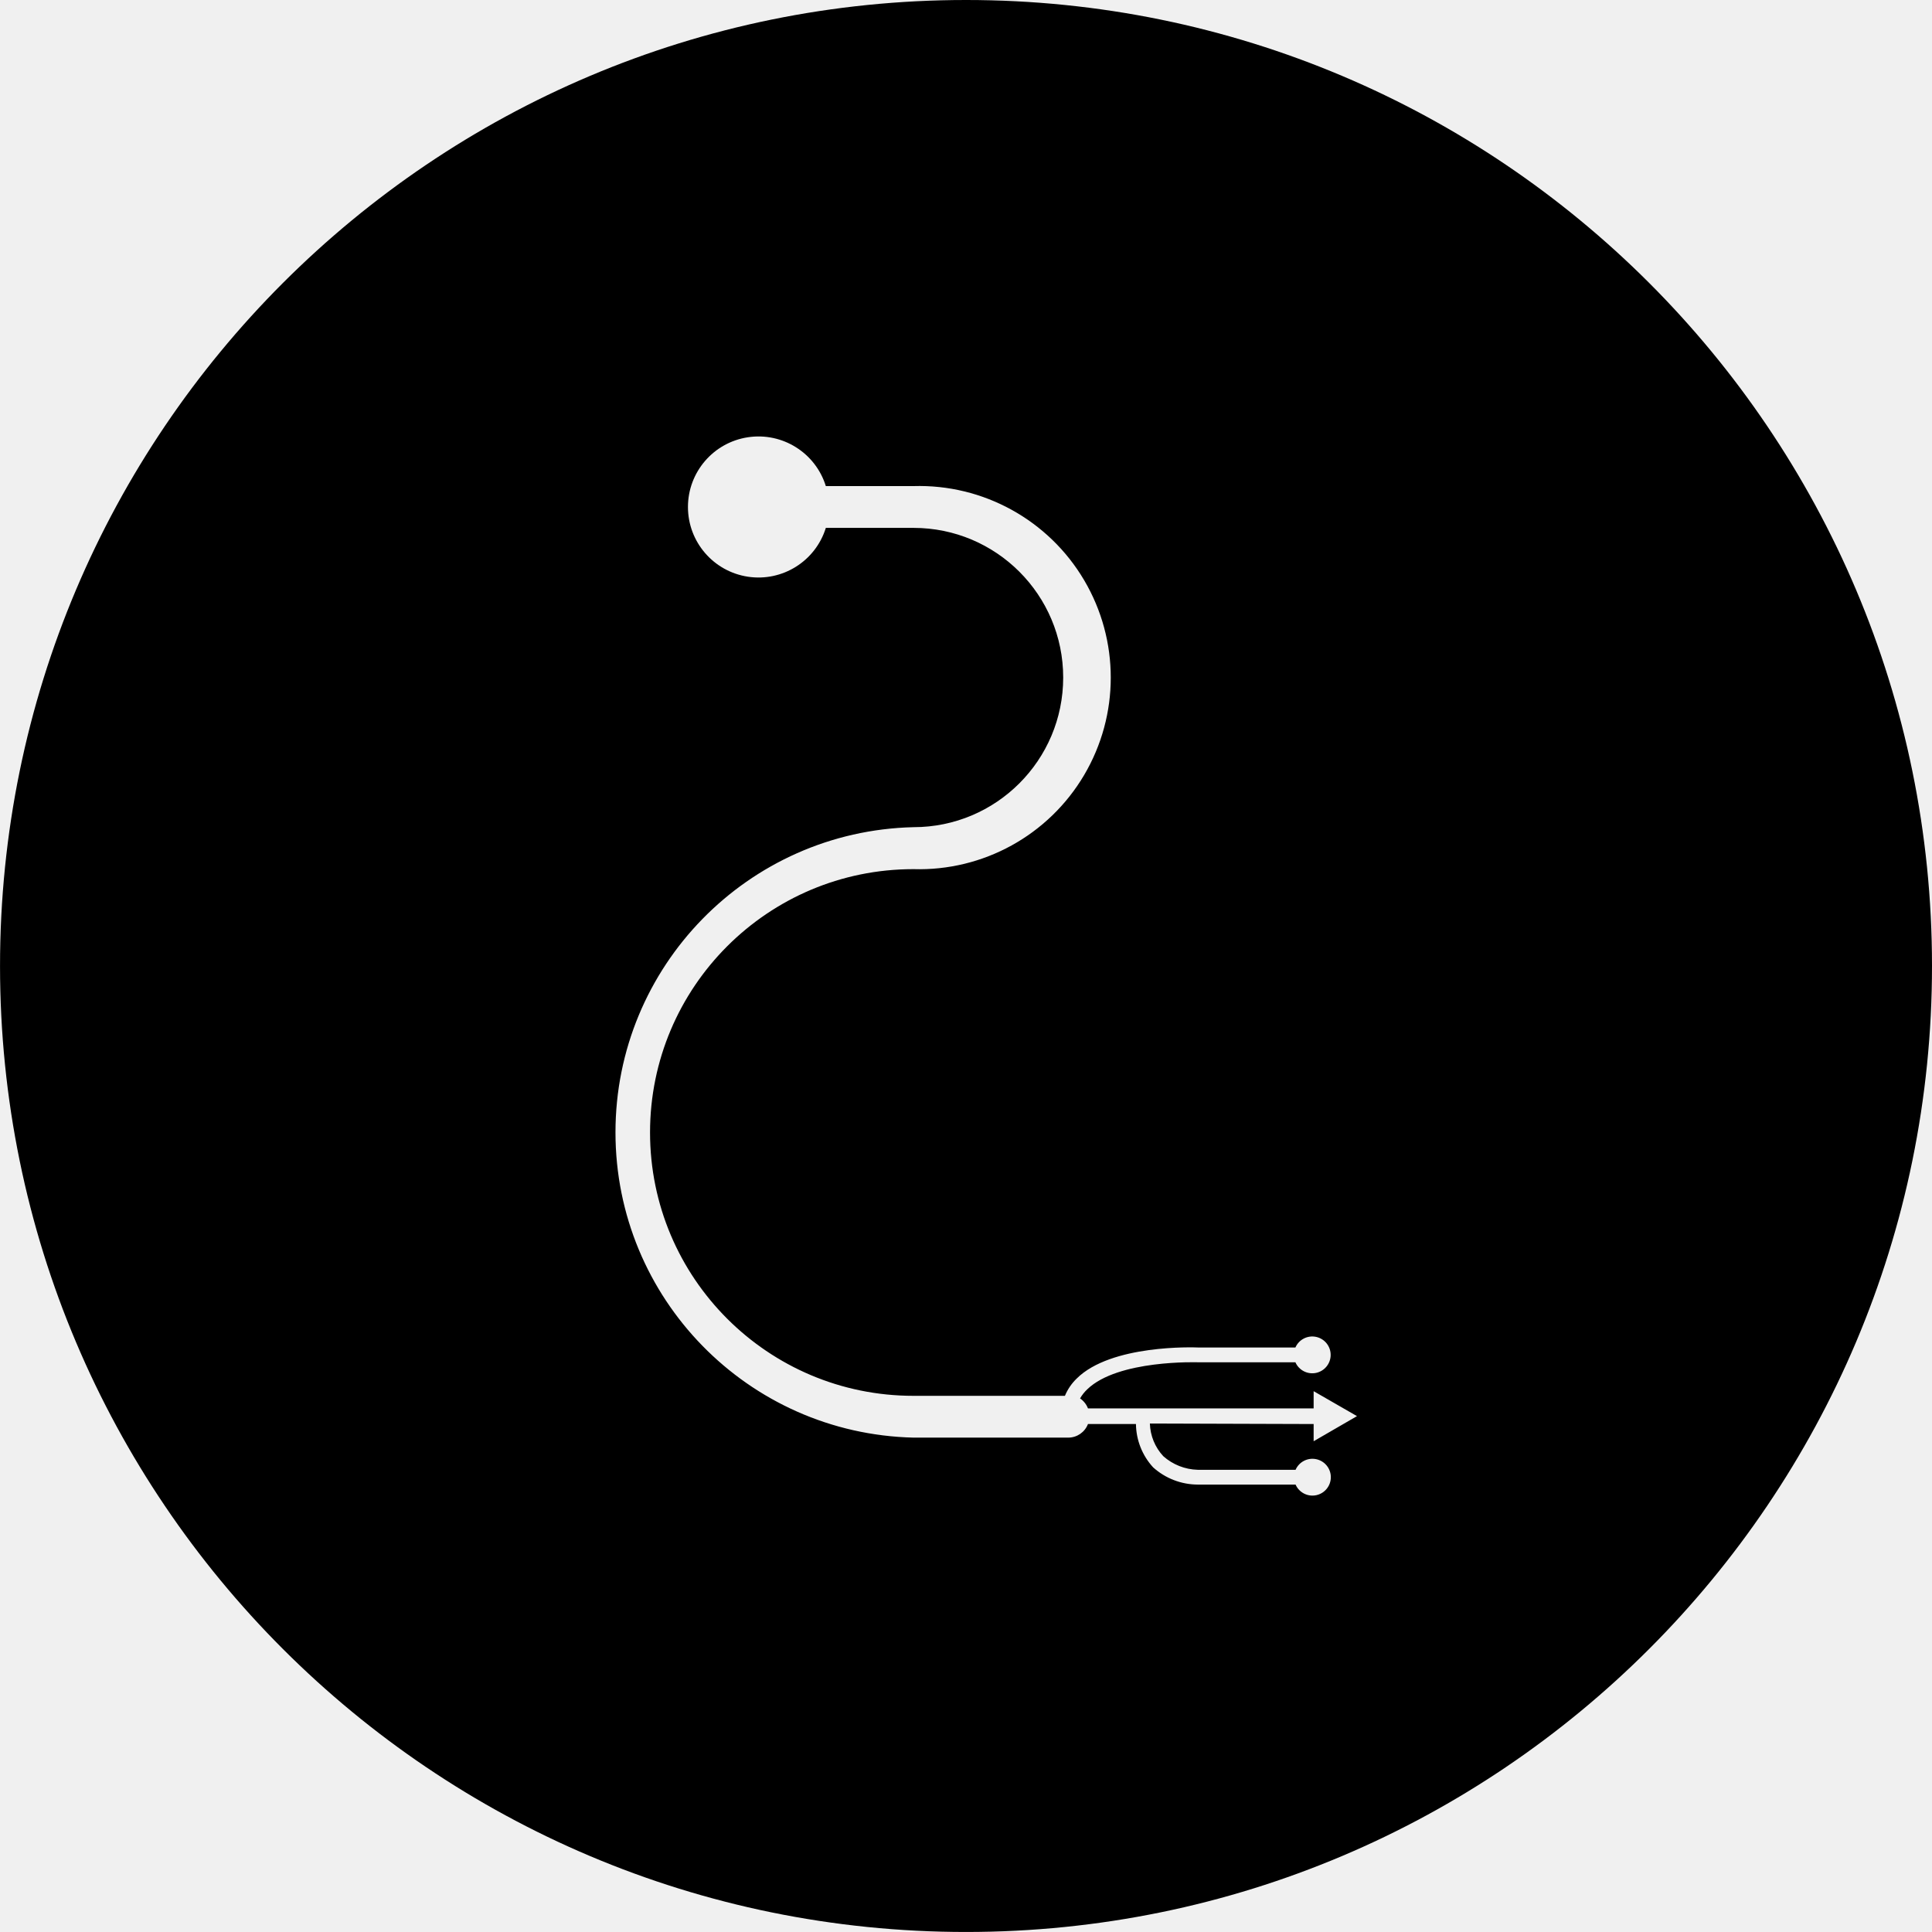
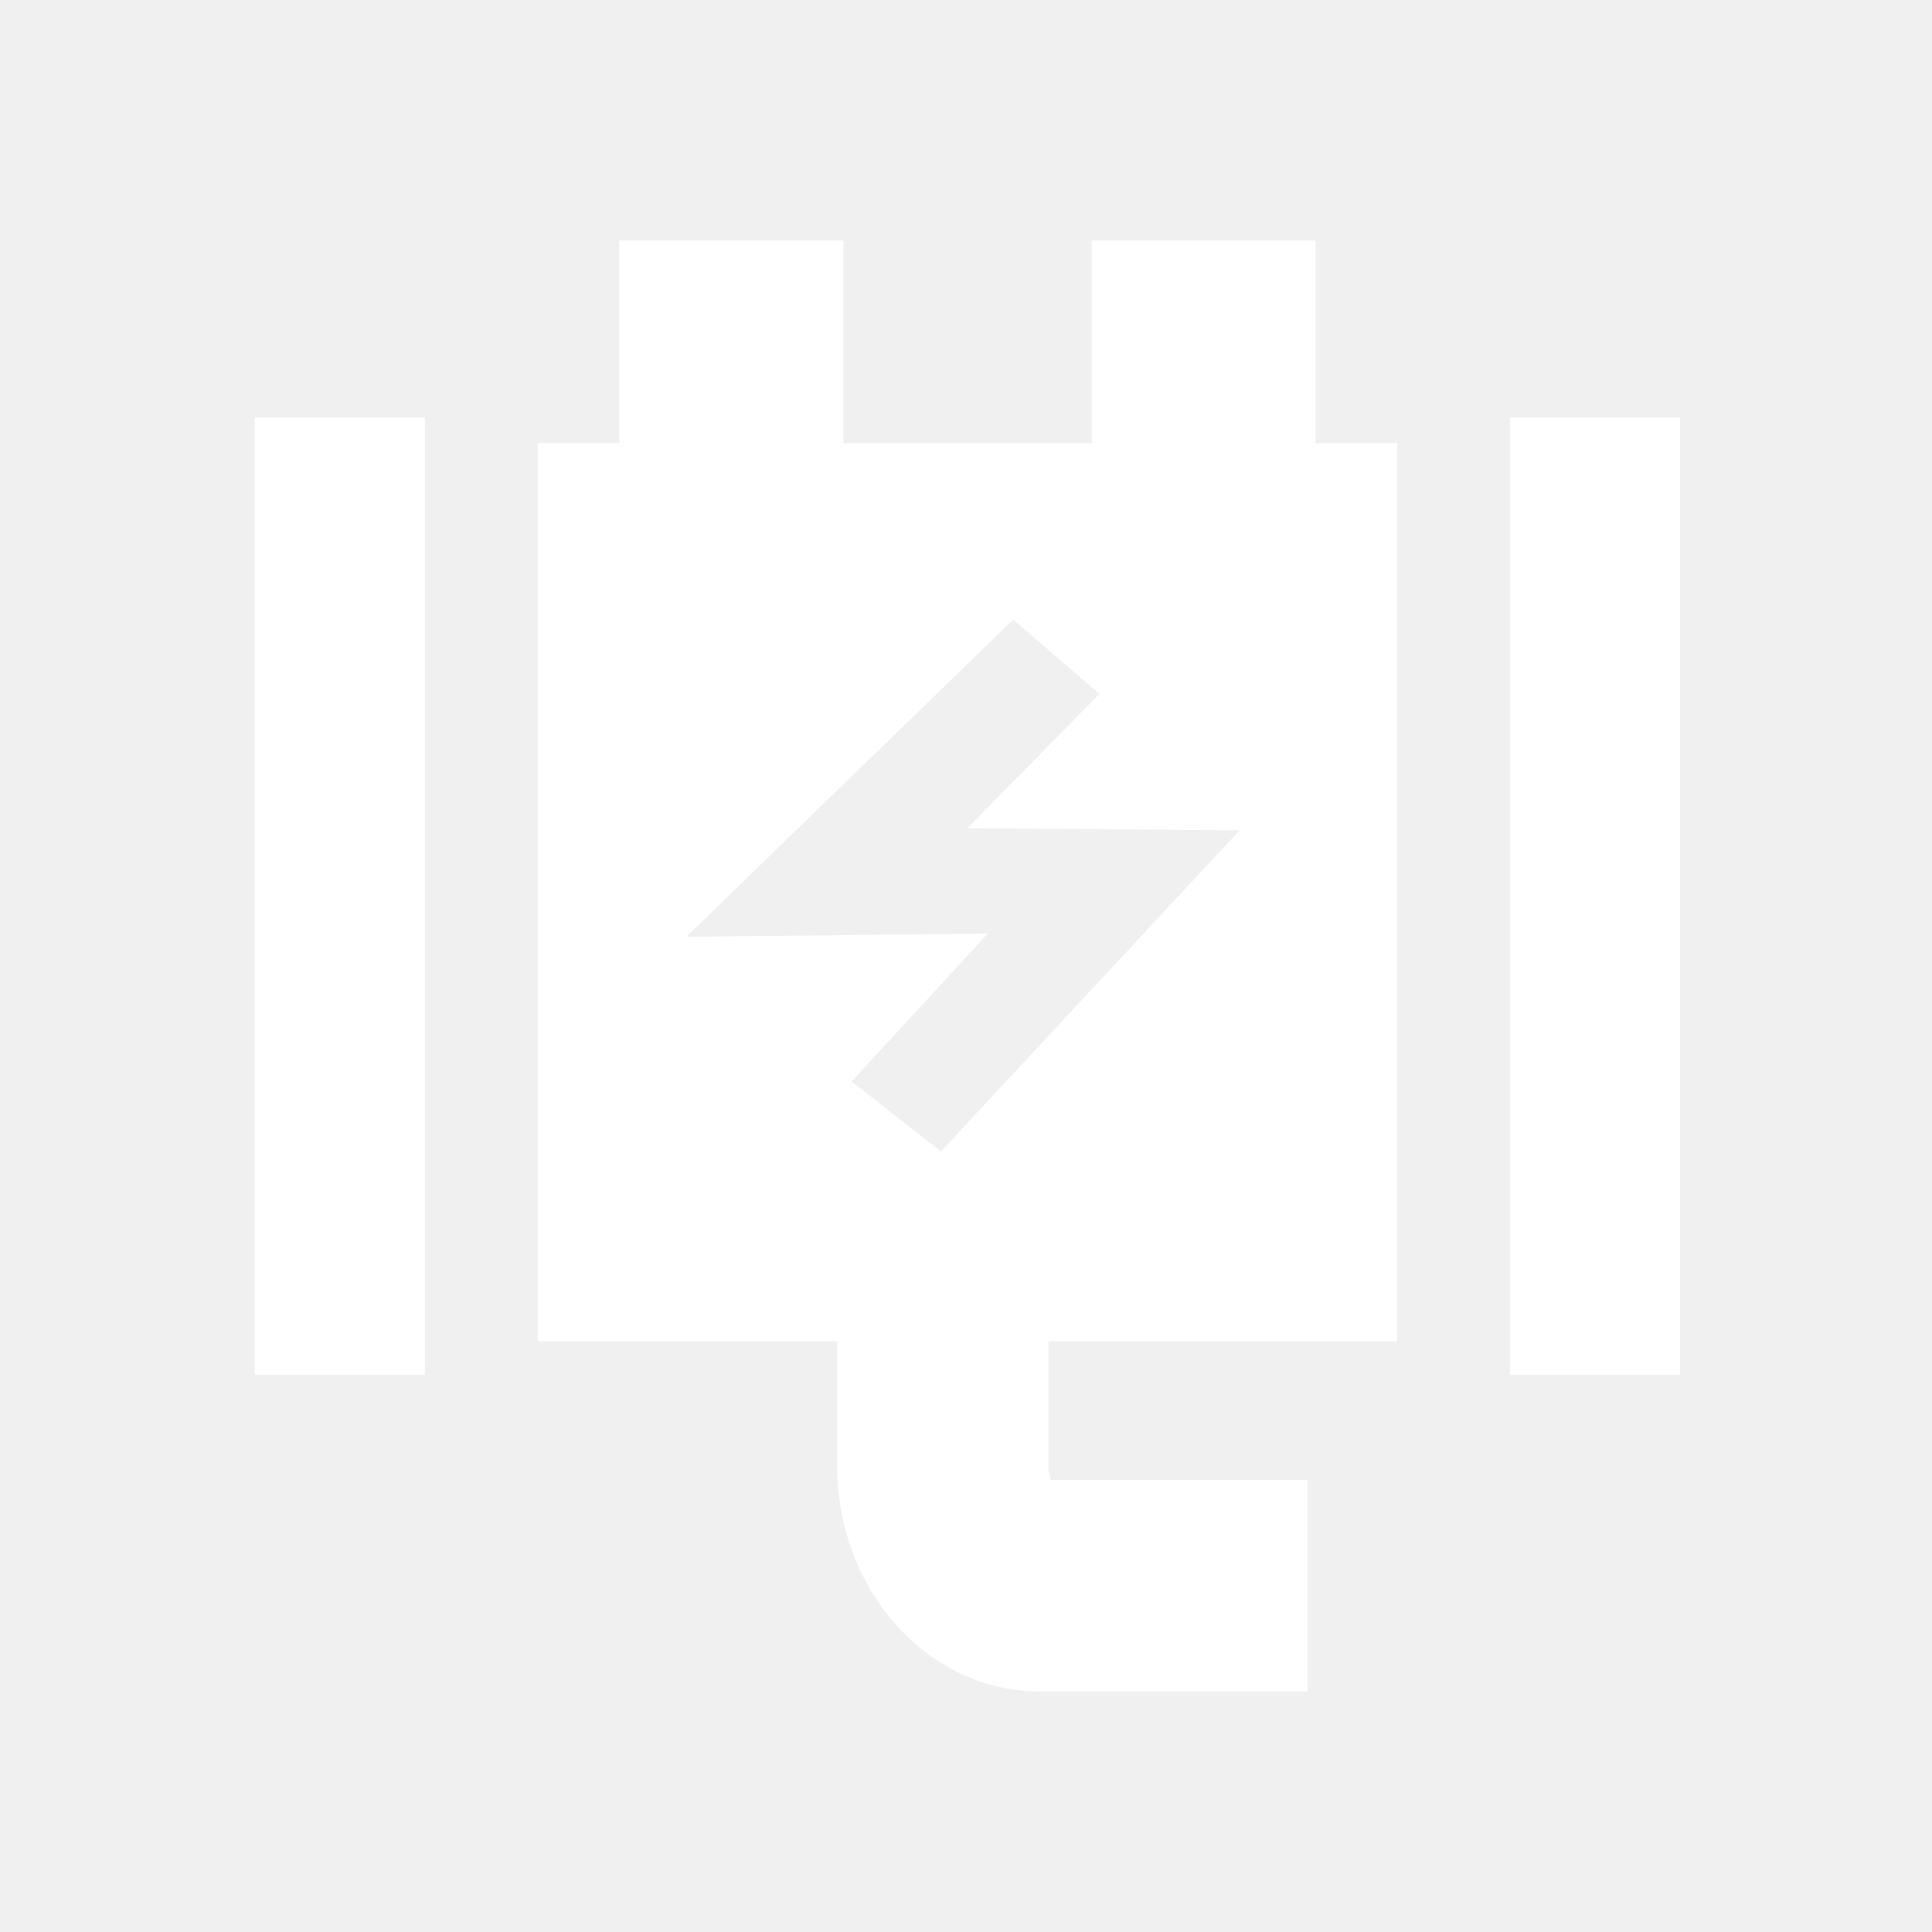
- <svg xmlns="http://www.w3.org/2000/svg" t="1571799482108" class="icon" viewBox="0 0 1024 1024" version="1.1" p-id="39806" width="200" height="200">
+ <svg xmlns="http://www.w3.org/2000/svg" t="1572161592511" class="icon" viewBox="0 0 1024 1024" version="1.1" p-id="30438" width="300" height="300">
  <defs>
    <style type="text/css" />
  </defs>
-   <path d="M512.007 0a511.993 511.993 0 1 0 511.993 511.901A511.901 511.901 0 0 0 512.007 0z m97.457 754.496a26.53 26.53 0 0 0 7.111 17.322 28.626 28.626 0 0 0 18.233 7.202h51.874a9.755 9.755 0 1 1 0 7.84h-51.874a35.555 35.555 0 0 1-23.612-9.117 34.552 34.552 0 0 1-9.117-22.974h-25.436a11.214 11.214 0 0 1-10.393 7.202h-82.05a161.821 161.821 0 0 1 0-323.551 79.315 79.315 0 1 0 0-158.63H437.707a37.378 37.378 0 1 1 0-22.154h46.404a101.56 101.56 0 1 1 0 203.028 139.576 139.576 0 1 0 0 279.153h80.318a27.35 27.35 0 0 1 6.199-9.117c18.233-18.233 62.449-16.592 64.364-16.501h51.6a9.755 9.755 0 1 1 0 7.84h-51.509c-0.547 0-42.484-1.459-58.803 14.313a21.242 21.242 0 0 0-3.829 4.832 11.396 11.396 0 0 1 4.194 5.288h119.611v-9.117l22.974 13.219-22.974 13.31v-9.117z" p-id="39807" />
+   <path d="M800.3 221.4h90.2v507.2h-90.2zM135 221.4h90.2v507.2H135zM285 234.8v476.1h455.5V234.8H285z m213.7 375.5l-47.3-37.1 72.2-78.4-159.8 1.7L537 328.4l45.7 39.4-70 71.2 144.3 1.1-158.3 170.2z" fill="#ffffff" p-id="30439" />
+   <path d="M693 896.5H550.9c-59.1 0-107.2-53.6-107.2-119.5V650h112v127c0 3.3 0.7 5.8 1.3 7.5h136v112z" fill="#ffffff" p-id="30440" />
+   <path d="M578.6 127.5h118.7v142.2H578.6zM328.2 127.5H447v142.2H328.2z" fill="#ffffff" p-id="30441" />
</svg>
